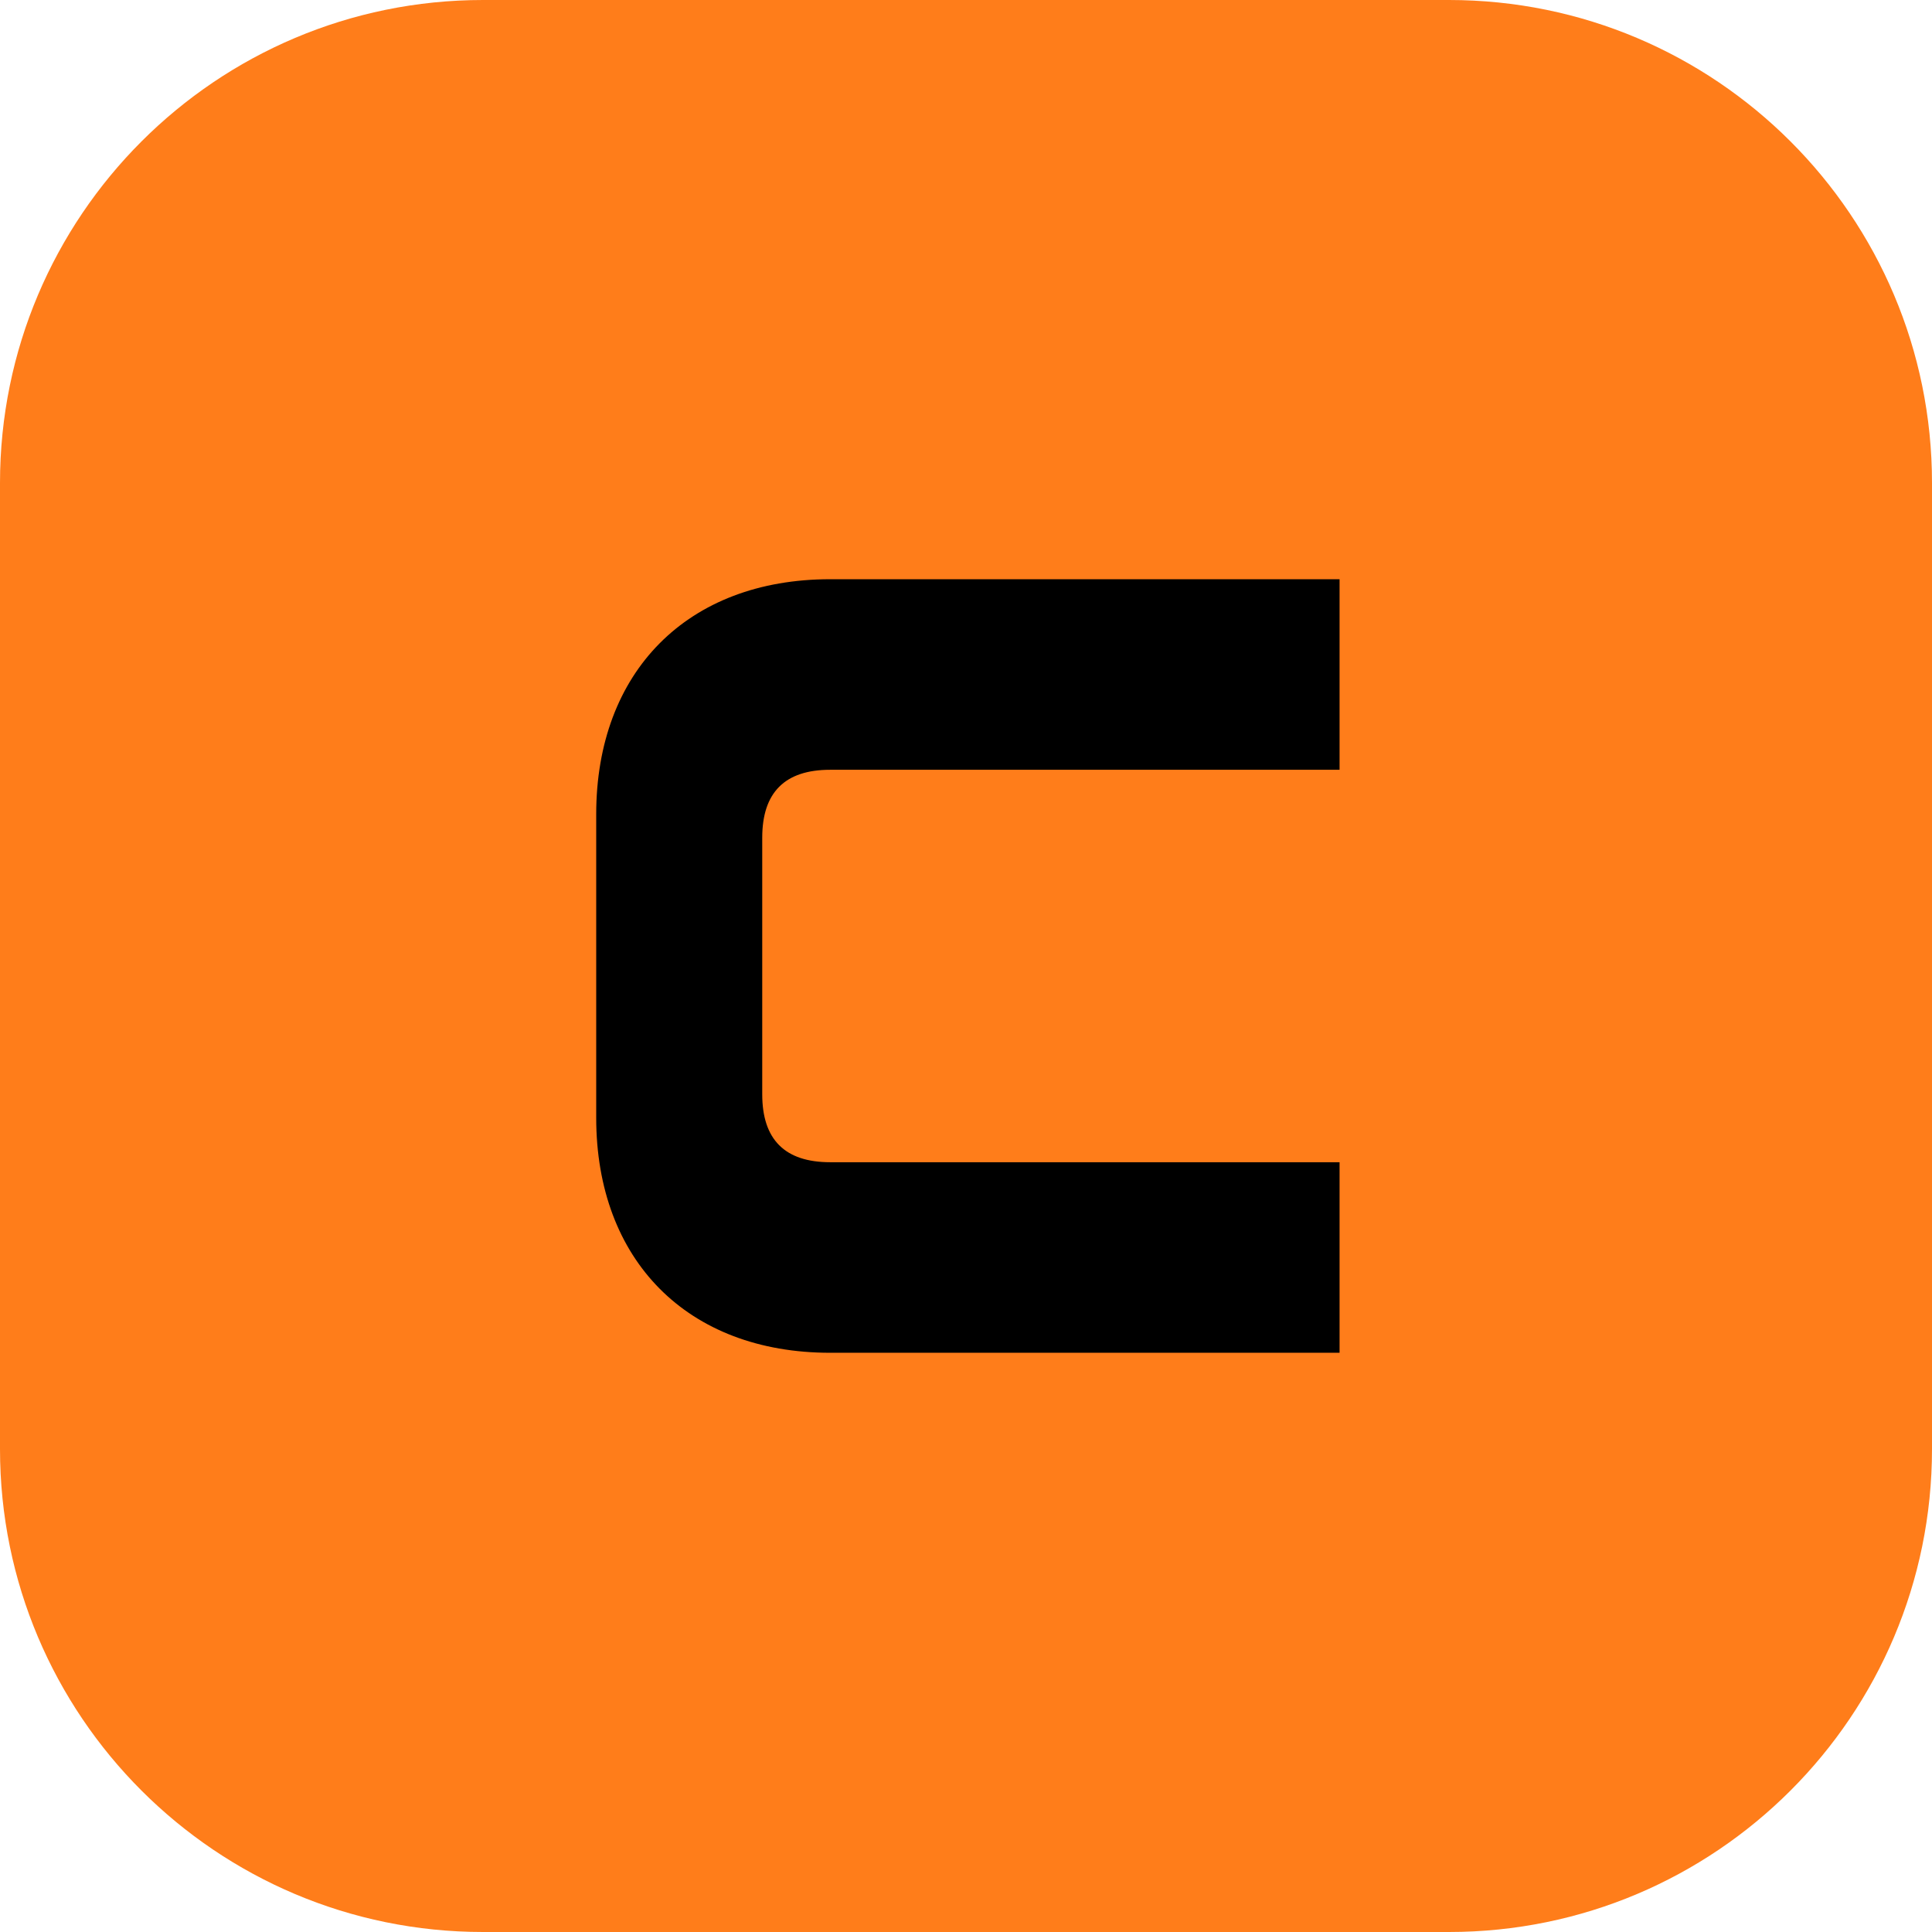
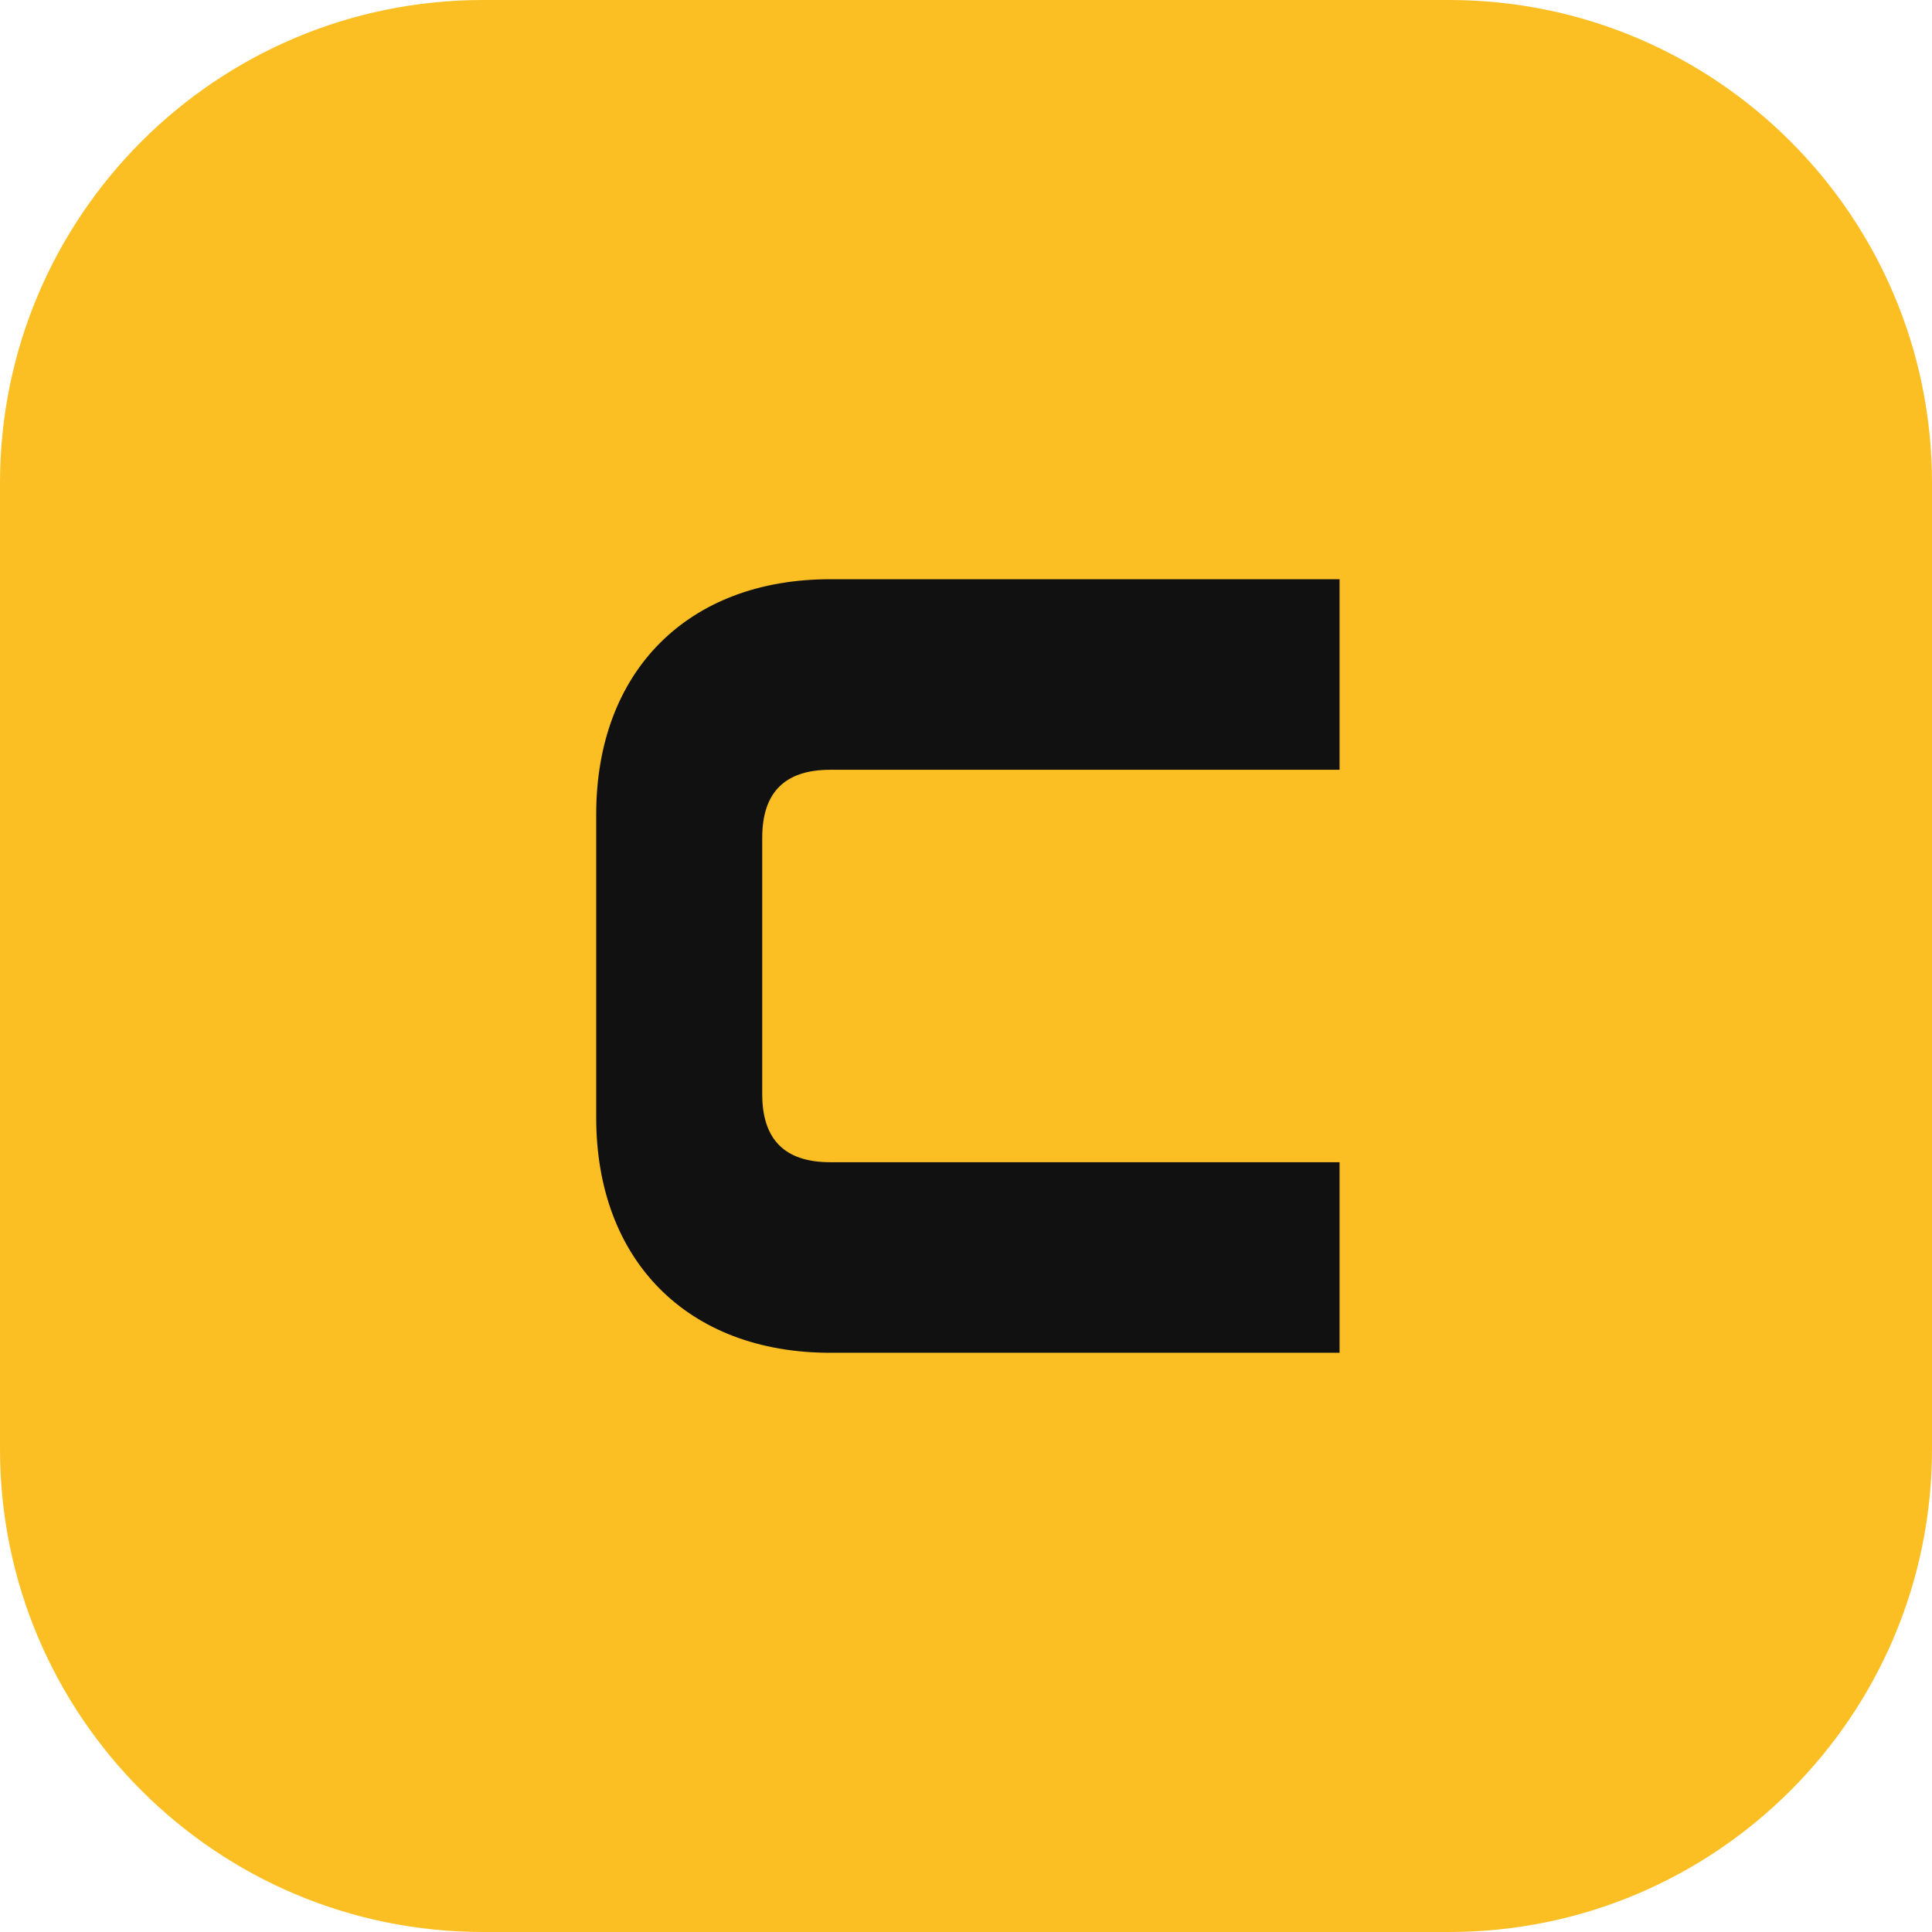
<svg xmlns="http://www.w3.org/2000/svg" viewBox="0 0 512 512" width="100%" height="100%">
-   <rect width="512" height="512" rx="128" ry="128" fill="#FF7D1A" />
-   <path d="M 355 153.5 H 220 C 182.2 153.5 158 178 158 215.8 V 296.2 C 158 334 182.2 358.5 220 358.5 H 355 V 308 H 220 C 208 308 202 302 202 290 V 222 C 202 210 208 204 220 204 H 355 Z" fill="#000000" />
+   <rect width="512" height="512" rx="128" ry="128" fill="#FBBF24" />
+   <path d="M 355 153.5 H 220 C 182.2 153.5 158 178 158 215.8 V 296.2 C 158 334 182.2 358.5 220 358.5 H 355 V 308 H 220 C 208 308 202 302 202 290 V 222 C 202 210 208 204 220 204 H 355 Z" fill="#111111" />
</svg>
